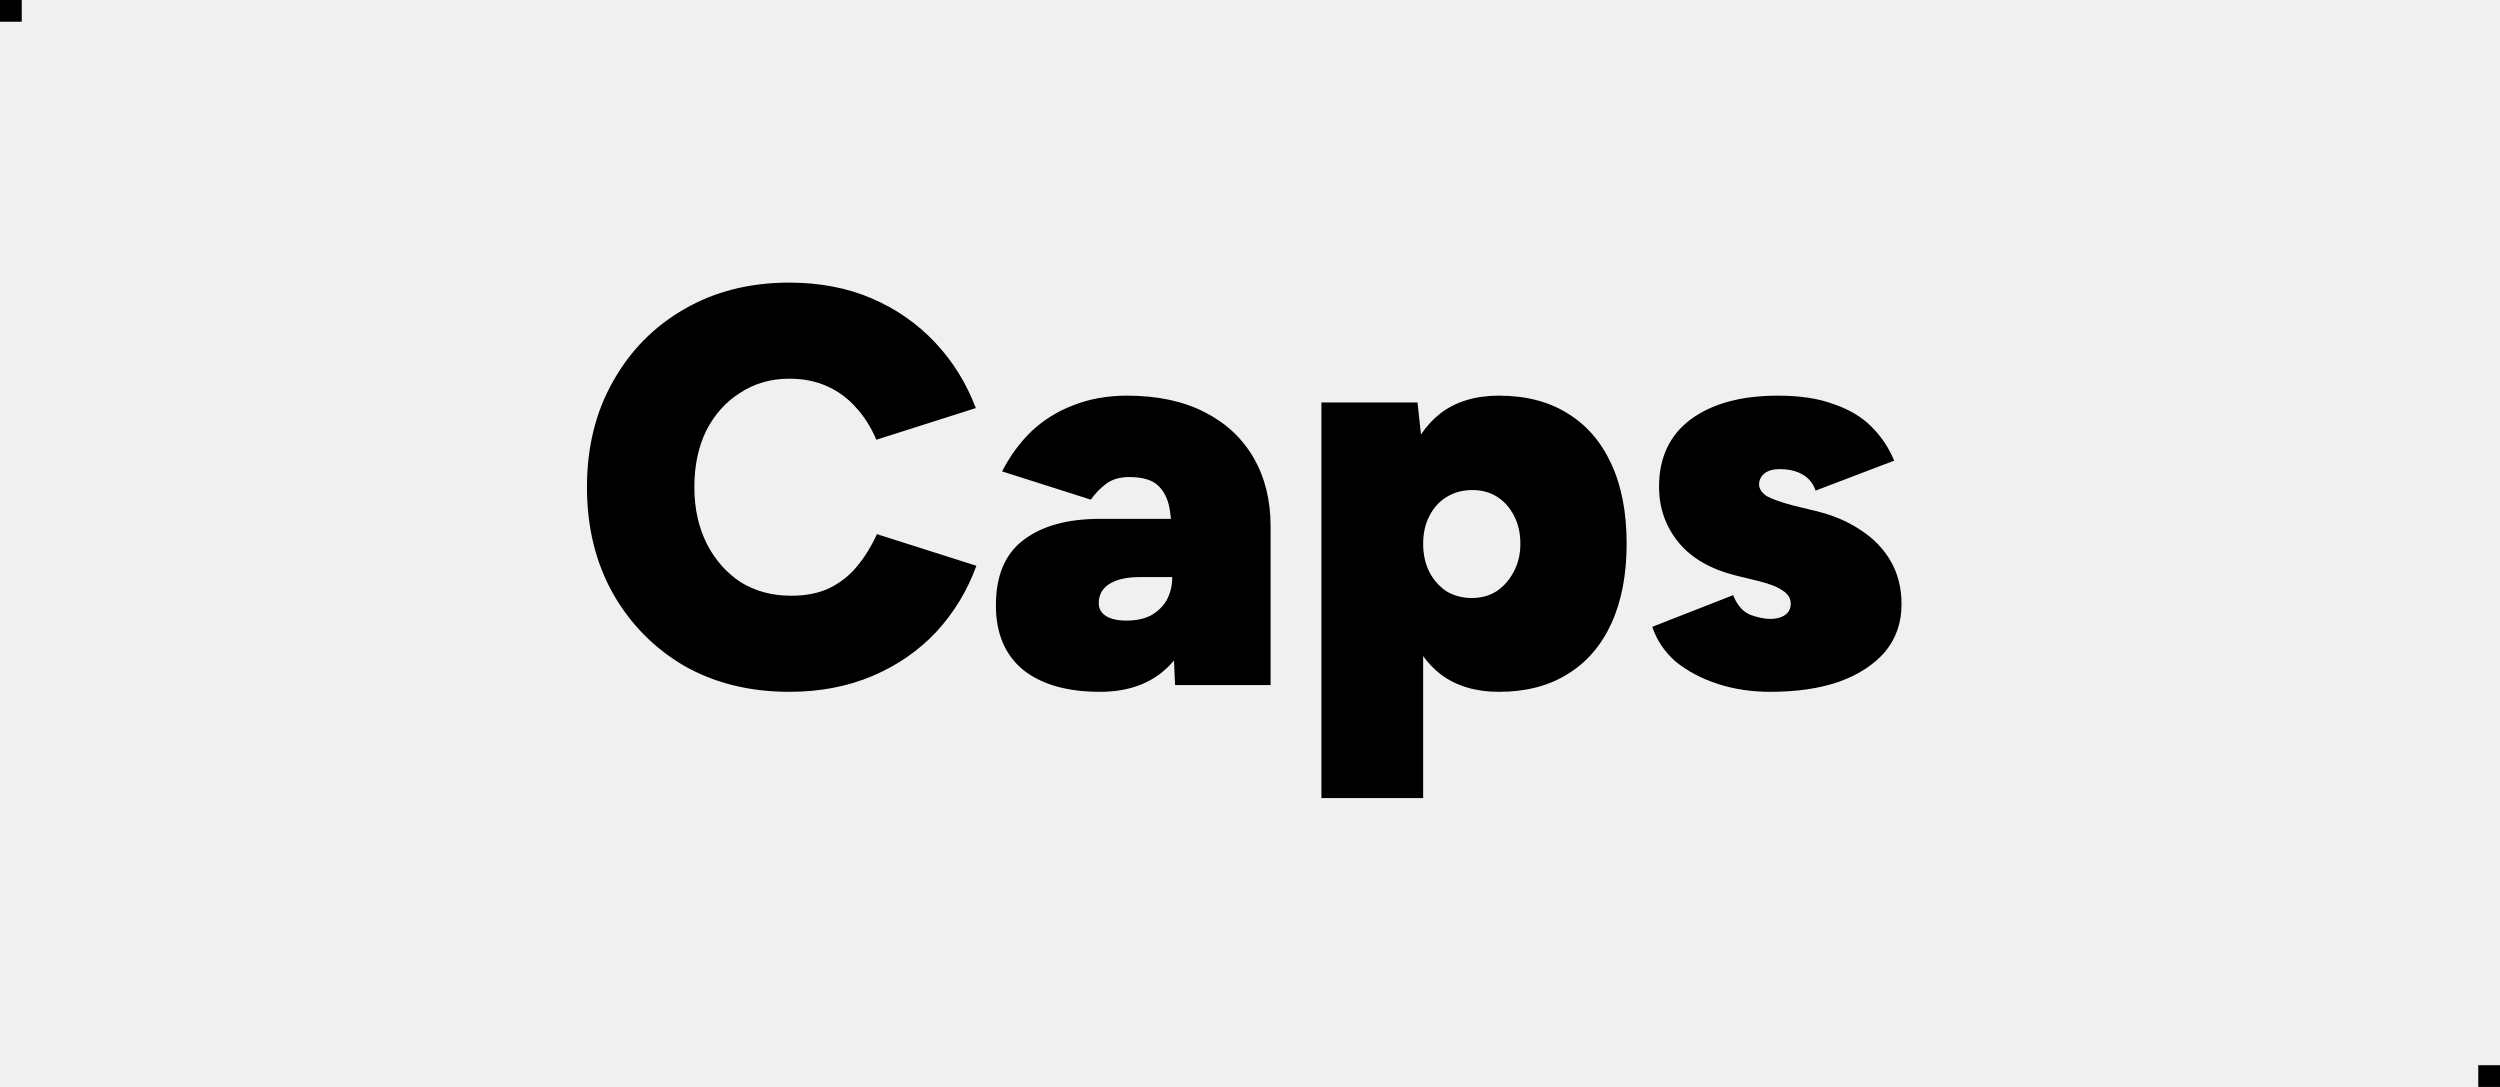
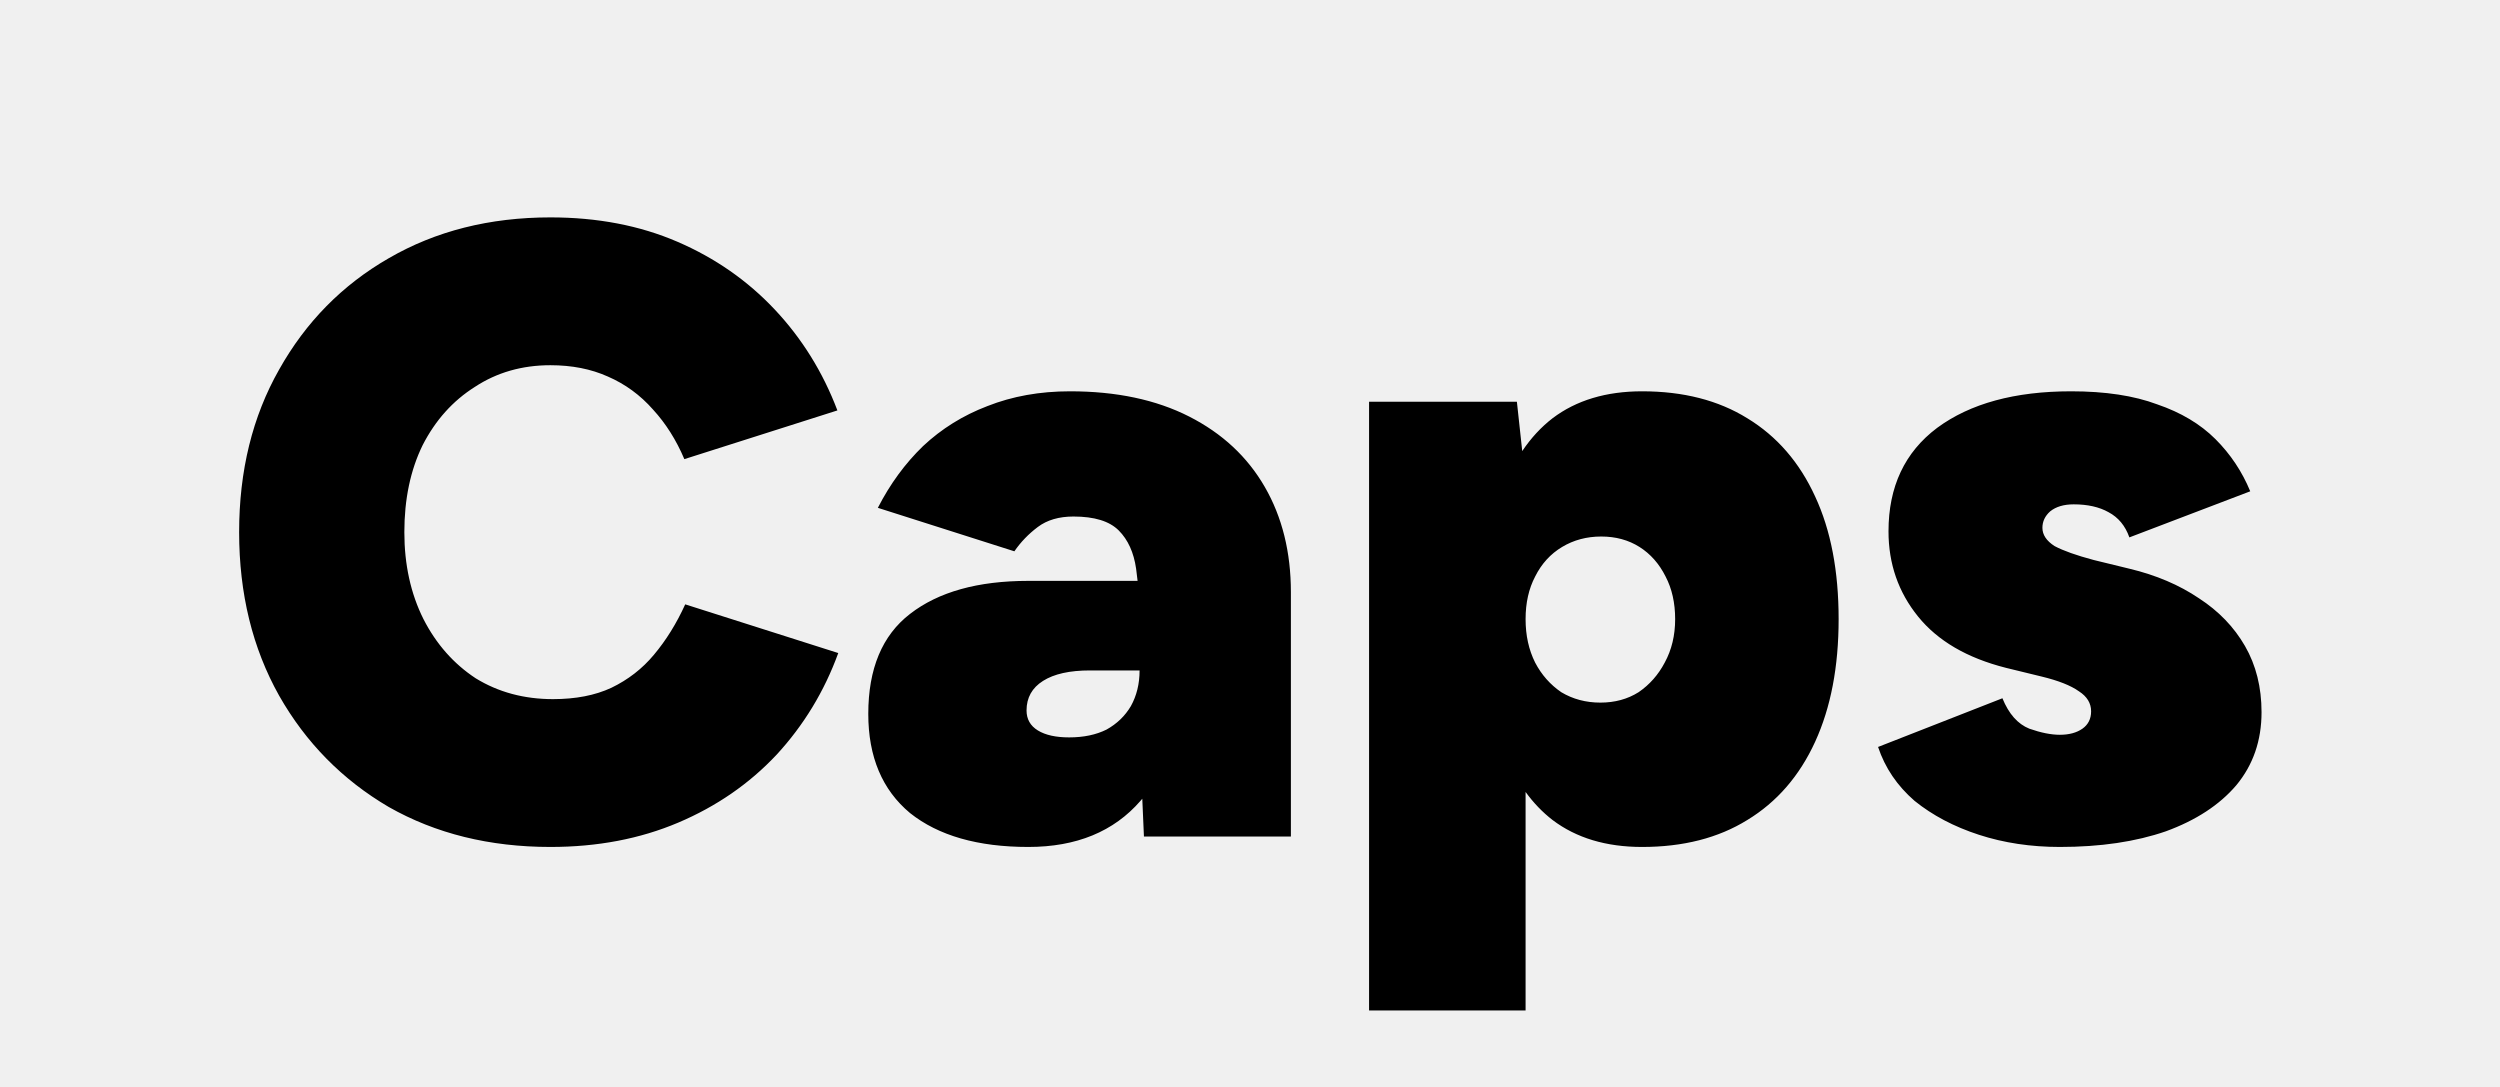
<svg xmlns="http://www.w3.org/2000/svg" width="115" height="50" viewBox="0 0 115 50" fill="none">
-   <g clip-path="url(#clip0_5_115)">
-     <path fill-rule="evenodd" clip-rule="evenodd" d="M31.472 30.628C32.876 31.425 34.488 31.824 36.308 31.824C37.712 31.824 38.986 31.581 40.13 31.096C41.274 30.611 42.253 29.935 43.068 29.068C43.883 28.184 44.498 27.17 44.914 26.026L40.338 24.57C40.078 25.142 39.766 25.645 39.402 26.078C39.055 26.494 38.631 26.823 38.128 27.066C37.643 27.291 37.062 27.404 36.386 27.404C35.519 27.404 34.748 27.196 34.072 26.78C33.413 26.347 32.893 25.757 32.512 25.012C32.131 24.249 31.94 23.383 31.94 22.412C31.94 21.424 32.122 20.557 32.486 19.812C32.867 19.067 33.387 18.486 34.046 18.07C34.705 17.637 35.459 17.42 36.308 17.42C36.949 17.42 37.521 17.533 38.024 17.758C38.544 17.983 38.995 18.313 39.376 18.746C39.757 19.162 40.069 19.656 40.312 20.228L44.888 18.772C44.455 17.628 43.831 16.623 43.016 15.756C42.201 14.889 41.231 14.213 40.104 13.728C38.977 13.243 37.712 13 36.308 13C34.488 13 32.876 13.407 31.472 14.222C30.085 15.019 28.993 16.129 28.196 17.55C27.399 18.954 27 20.575 27 22.412C27 24.249 27.399 25.879 28.196 27.3C28.993 28.704 30.085 29.813 31.472 30.628ZM54.053 31.512L54.004 30.381C53.986 30.403 53.968 30.425 53.949 30.446C53.152 31.365 52.034 31.824 50.595 31.824C49.087 31.824 47.909 31.486 47.059 30.81C46.227 30.117 45.811 29.129 45.811 27.846C45.811 26.494 46.227 25.497 47.059 24.856C47.909 24.197 49.087 23.868 50.595 23.868H53.864C53.851 23.743 53.836 23.622 53.819 23.504C53.75 23.019 53.577 22.637 53.299 22.36C53.022 22.083 52.571 21.944 51.947 21.944C51.514 21.944 51.159 22.048 50.881 22.256C50.604 22.464 50.37 22.707 50.179 22.984L46.097 21.684C46.461 20.973 46.912 20.358 47.449 19.838C48.004 19.318 48.645 18.919 49.373 18.642C50.119 18.347 50.942 18.2 51.843 18.2C53.23 18.2 54.417 18.451 55.405 18.954C56.393 19.457 57.147 20.159 57.667 21.06C58.187 21.961 58.447 23.01 58.447 24.206V31.512H54.053ZM52.441 26.546H53.923C53.923 26.945 53.837 27.3 53.663 27.612C53.49 27.907 53.247 28.141 52.935 28.314C52.623 28.47 52.251 28.548 51.817 28.548C51.419 28.548 51.107 28.479 50.881 28.34C50.656 28.201 50.543 28.002 50.543 27.742C50.543 27.361 50.708 27.066 51.037 26.858C51.367 26.65 51.835 26.546 52.441 26.546ZM60.785 36.712H65.465V30.18C65.701 30.505 65.969 30.784 66.271 31.018C66.981 31.555 67.874 31.824 68.949 31.824C70.179 31.824 71.228 31.555 72.095 31.018C72.979 30.481 73.655 29.701 74.123 28.678C74.591 27.655 74.825 26.433 74.825 25.012C74.825 23.573 74.591 22.351 74.123 21.346C73.655 20.323 72.979 19.543 72.095 19.006C71.228 18.469 70.179 18.2 68.949 18.2C67.874 18.2 66.981 18.469 66.271 19.006C65.926 19.273 65.624 19.6 65.365 19.987L65.205 18.512H60.785V36.712ZM65.465 25.012C65.465 25.497 65.56 25.931 65.751 26.312C65.941 26.676 66.201 26.971 66.531 27.196C66.877 27.404 67.267 27.508 67.701 27.508C68.134 27.508 68.515 27.404 68.845 27.196C69.174 26.971 69.434 26.676 69.625 26.312C69.833 25.931 69.937 25.497 69.937 25.012C69.937 24.527 69.841 24.102 69.651 23.738C69.46 23.357 69.2 23.062 68.871 22.854C68.541 22.646 68.16 22.542 67.727 22.542C67.293 22.542 66.903 22.646 66.557 22.854C66.21 23.062 65.941 23.357 65.751 23.738C65.56 24.102 65.465 24.527 65.465 25.012ZM79.02 31.46C79.765 31.703 80.571 31.824 81.438 31.824C82.651 31.824 83.709 31.668 84.61 31.356C85.511 31.027 86.213 30.567 86.716 29.978C87.219 29.371 87.47 28.643 87.47 27.794C87.47 27.049 87.305 26.39 86.976 25.818C86.647 25.246 86.187 24.769 85.598 24.388C85.009 23.989 84.315 23.695 83.518 23.504L82.452 23.244C81.932 23.105 81.542 22.967 81.282 22.828C81.039 22.672 80.918 22.49 80.918 22.282C80.918 22.091 80.996 21.927 81.152 21.788C81.325 21.649 81.559 21.58 81.854 21.58C82.27 21.58 82.617 21.658 82.894 21.814C83.189 21.97 83.397 22.221 83.518 22.568L87.132 21.19C86.889 20.601 86.543 20.081 86.092 19.63C85.641 19.179 85.061 18.833 84.35 18.59C83.657 18.33 82.799 18.2 81.776 18.2C80.095 18.2 78.76 18.564 77.772 19.292C76.801 20.02 76.316 21.051 76.316 22.386C76.316 23.357 76.611 24.206 77.2 24.934C77.789 25.662 78.665 26.173 79.826 26.468L80.892 26.728C81.395 26.849 81.767 26.997 82.01 27.17C82.253 27.326 82.374 27.525 82.374 27.768C82.374 27.993 82.287 28.167 82.114 28.288C81.941 28.409 81.715 28.47 81.438 28.47C81.178 28.47 80.875 28.409 80.528 28.288C80.181 28.149 79.913 27.846 79.722 27.378L76.004 28.834C76.212 29.458 76.576 29.995 77.096 30.446C77.633 30.879 78.275 31.217 79.02 31.46Z" fill="black" />
-     <rect x="114" y="49" width="1" height="1" fill="black" />
-     <rect width="1" height="1" fill="black" />
-   </g>
-   <defs>
-     <clipPath id="clip0_5_115">
-       <rect width="115" height="50" fill="white" />
-     </clipPath>
-   </defs>
+   <path fill-rule="evenodd" clip-rule="evenodd" d="M17.88 37.12C20.04 38.347 22.52 38.96 25.32 38.96C27.48 38.96 29.44 38.587 31.2 37.84C32.96 37.093 34.467 36.053 35.72 34.72C36.973 33.36 37.92 31.8 38.56 30.04L31.52 27.8C31.12 28.68 30.64 29.453 30.08 30.12C29.547 30.76 28.893 31.267 28.12 31.64C27.373 31.987 26.48 32.16 25.44 32.16C24.107 32.16 22.92 31.84 21.88 31.2C20.867 30.533 20.067 29.627 19.48 28.48C18.893 27.307 18.6 25.973 18.6 24.48C18.6 22.96 18.88 21.627 19.44 20.48C20.027 19.333 20.827 18.44 21.84 17.8C22.853 17.133 24.013 16.8 25.32 16.8C26.307 16.8 27.187 16.973 27.96 17.32C28.76 17.667 29.453 18.173 30.04 18.84C30.627 19.48 31.107 20.24 31.48 21.12L38.52 18.88C37.853 17.12 36.893 15.573 35.64 14.24C34.387 12.907 32.893 11.867 31.16 11.12C29.427 10.373 27.48 10 25.32 10C22.52 10 20.04 10.627 17.88 11.88C15.747 13.107 14.067 14.813 12.84 17C11.613 19.16 11 21.653 11 24.48C11 27.307 11.613 29.813 12.84 32C14.067 34.16 15.747 35.867 17.88 37.12ZM52.621 38.48L52.545 36.741C52.528 36.761 52.511 36.782 52.493 36.802C52.482 36.815 52.471 36.828 52.461 36.84C51.234 38.253 49.514 38.96 47.301 38.96C44.981 38.96 43.167 38.44 41.861 37.4C40.581 36.333 39.941 34.813 39.941 32.84C39.941 30.76 40.581 29.227 41.861 28.24C43.167 27.227 44.981 26.72 47.301 26.72H52.329C52.309 26.528 52.287 26.341 52.261 26.16C52.154 25.413 51.887 24.827 51.461 24.4C51.034 23.973 50.341 23.76 49.381 23.76C48.714 23.76 48.167 23.92 47.741 24.24C47.314 24.56 46.954 24.933 46.661 25.36L40.381 23.36C40.941 22.267 41.634 21.32 42.461 20.52C43.314 19.72 44.301 19.107 45.421 18.68C46.567 18.227 47.834 18 49.221 18C51.354 18 53.181 18.387 54.701 19.16C56.221 19.933 57.381 21.013 58.181 22.4C58.981 23.787 59.381 25.4 59.381 27.24V38.48H52.621ZM50.141 30.84H52.421C52.421 31.453 52.287 32 52.021 32.48C51.754 32.933 51.381 33.293 50.901 33.56C50.421 33.8 49.847 33.92 49.181 33.92C48.567 33.92 48.087 33.813 47.741 33.6C47.394 33.387 47.221 33.08 47.221 32.68C47.221 32.093 47.474 31.64 47.981 31.32C48.487 31 49.207 30.84 50.141 30.84ZM62.977 18.48V46.48H70.177V36.43C70.54 36.931 70.953 37.361 71.417 37.72C72.51 38.547 73.883 38.96 75.537 38.96C77.43 38.96 79.043 38.547 80.377 37.72C81.737 36.893 82.777 35.693 83.497 34.12C84.217 32.547 84.577 30.667 84.577 28.48C84.577 26.267 84.217 24.387 83.497 22.84C82.777 21.267 81.737 20.067 80.377 19.24C79.043 18.413 77.43 18 75.537 18C73.883 18 72.51 18.413 71.417 19.24C70.886 19.651 70.422 20.154 70.023 20.75L69.777 18.48H62.977ZM70.177 28.48C70.177 29.227 70.323 29.893 70.617 30.48C70.91 31.04 71.31 31.493 71.817 31.84C72.35 32.16 72.95 32.32 73.617 32.32C74.283 32.32 74.87 32.16 75.377 31.84C75.883 31.493 76.283 31.04 76.577 30.48C76.897 29.893 77.057 29.227 77.057 28.48C77.057 27.733 76.91 27.08 76.617 26.52C76.323 25.933 75.923 25.48 75.417 25.16C74.91 24.84 74.323 24.68 73.657 24.68C72.99 24.68 72.39 24.84 71.857 25.16C71.323 25.48 70.91 25.933 70.617 26.52C70.323 27.08 70.177 27.733 70.177 28.48ZM91.031 38.4C92.177 38.773 93.417 38.96 94.751 38.96C96.617 38.96 98.244 38.72 99.631 38.24C101.017 37.733 102.097 37.027 102.871 36.12C103.644 35.187 104.031 34.067 104.031 32.76C104.031 31.613 103.777 30.6 103.271 29.72C102.764 28.84 102.057 28.107 101.151 27.52C100.244 26.907 99.177 26.453 97.951 26.16L96.311 25.76C95.511 25.547 94.911 25.333 94.511 25.12C94.137 24.88 93.951 24.6 93.951 24.28C93.951 23.987 94.071 23.733 94.311 23.52C94.577 23.307 94.937 23.2 95.391 23.2C96.031 23.2 96.564 23.32 96.991 23.56C97.444 23.8 97.764 24.187 97.951 24.72L103.511 22.6C103.137 21.693 102.604 20.893 101.911 20.2C101.217 19.507 100.324 18.973 99.231 18.6C98.164 18.2 96.844 18 95.271 18C92.684 18 90.631 18.56 89.111 19.68C87.617 20.8 86.871 22.387 86.871 24.44C86.871 25.933 87.324 27.24 88.231 28.36C89.137 29.48 90.484 30.267 92.271 30.72L93.911 31.12C94.684 31.307 95.257 31.533 95.631 31.8C96.004 32.04 96.191 32.347 96.191 32.72C96.191 33.067 96.057 33.333 95.791 33.52C95.524 33.707 95.177 33.8 94.751 33.8C94.351 33.8 93.884 33.707 93.351 33.52C92.817 33.307 92.404 32.84 92.111 32.12L86.391 34.36C86.711 35.32 87.271 36.147 88.071 36.84C88.897 37.507 89.884 38.027 91.031 38.4Z" fill="black" />
</svg>
